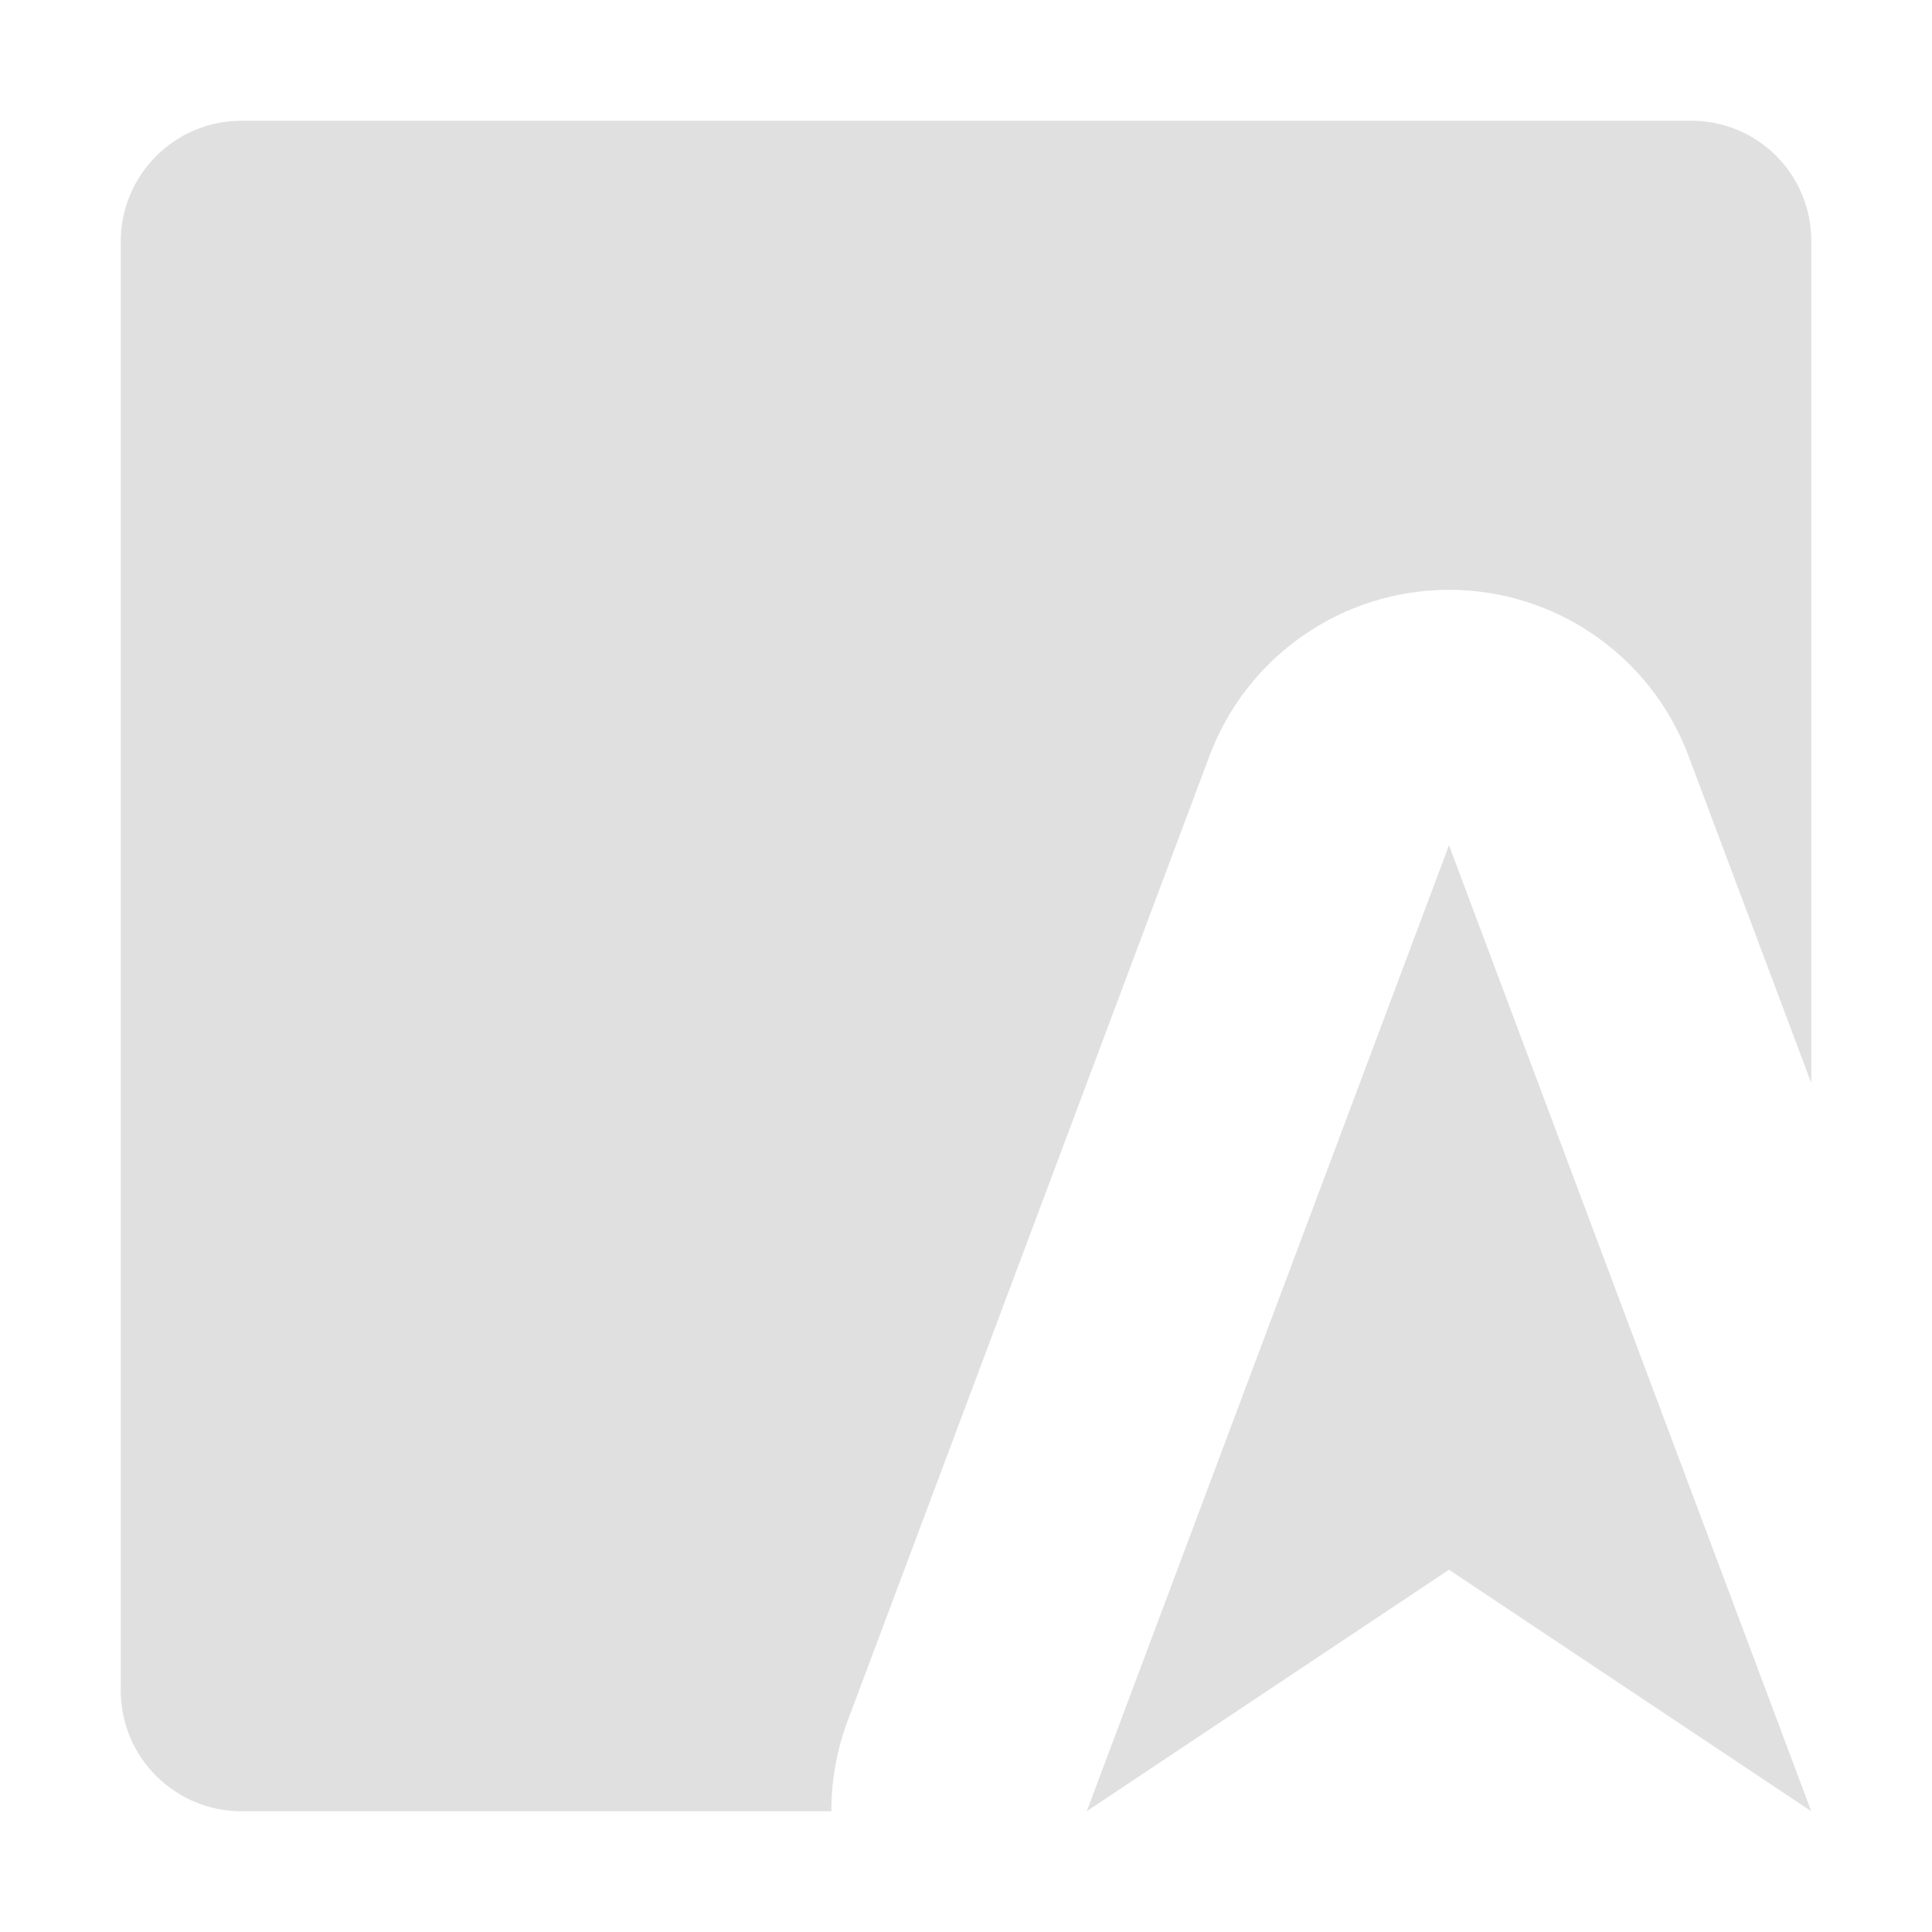
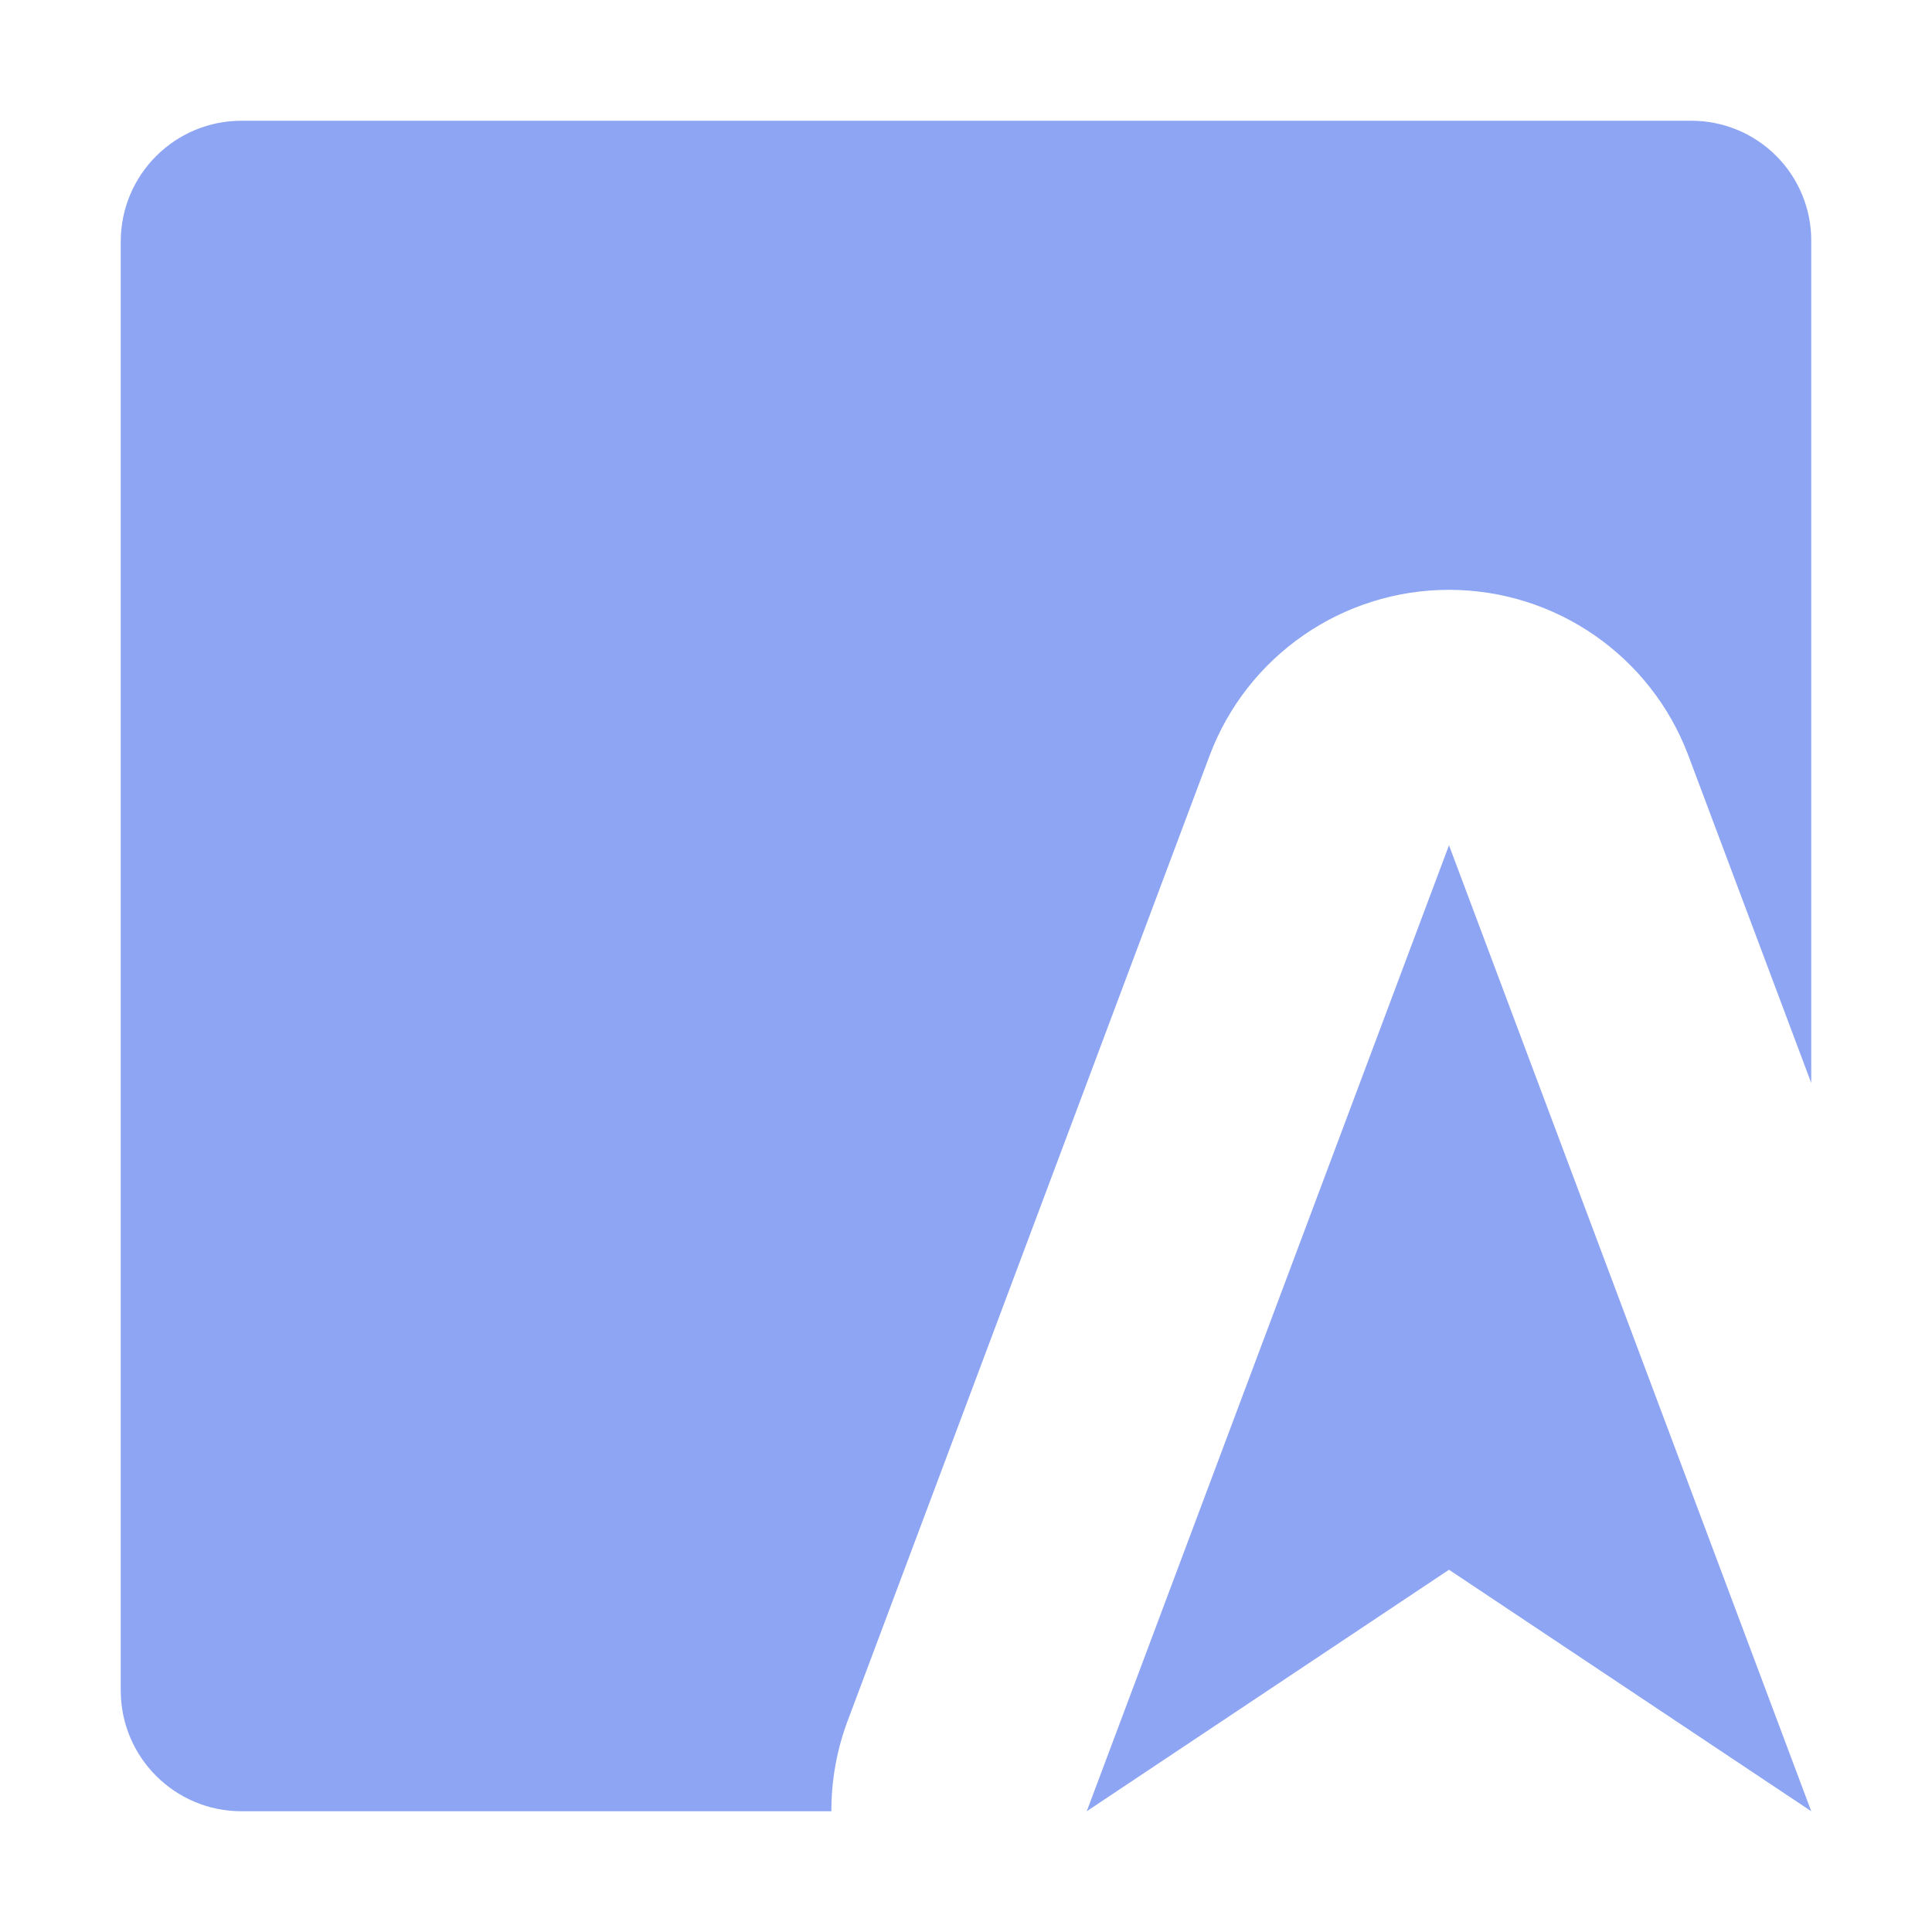
<svg xmlns="http://www.w3.org/2000/svg" width="16" height="16">
-   <path fill="#e0e0e0" d="M2 1a1 1 0 0 0-1 1v12a1 1 0 0 0 1 1h4.885a2.118 2.118 0 0 1 .133-.744l3-8a2.118 2.118 0 0 1 3.964 0L15 8.969V2a.992.992 0 0 0-1-1zm10 6-3 8 3-2 3 2z" />
+   <path fill="#8da5f3" d="M2 1a1 1 0 0 0-1 1v12a1 1 0 0 0 1 1h4.885a2.118 2.118 0 0 1 .133-.744l3-8a2.118 2.118 0 0 1 3.964 0L15 8.969V2a.992.992 0 0 0-1-1zm10 6-3 8 3-2 3 2z" />
</svg>
